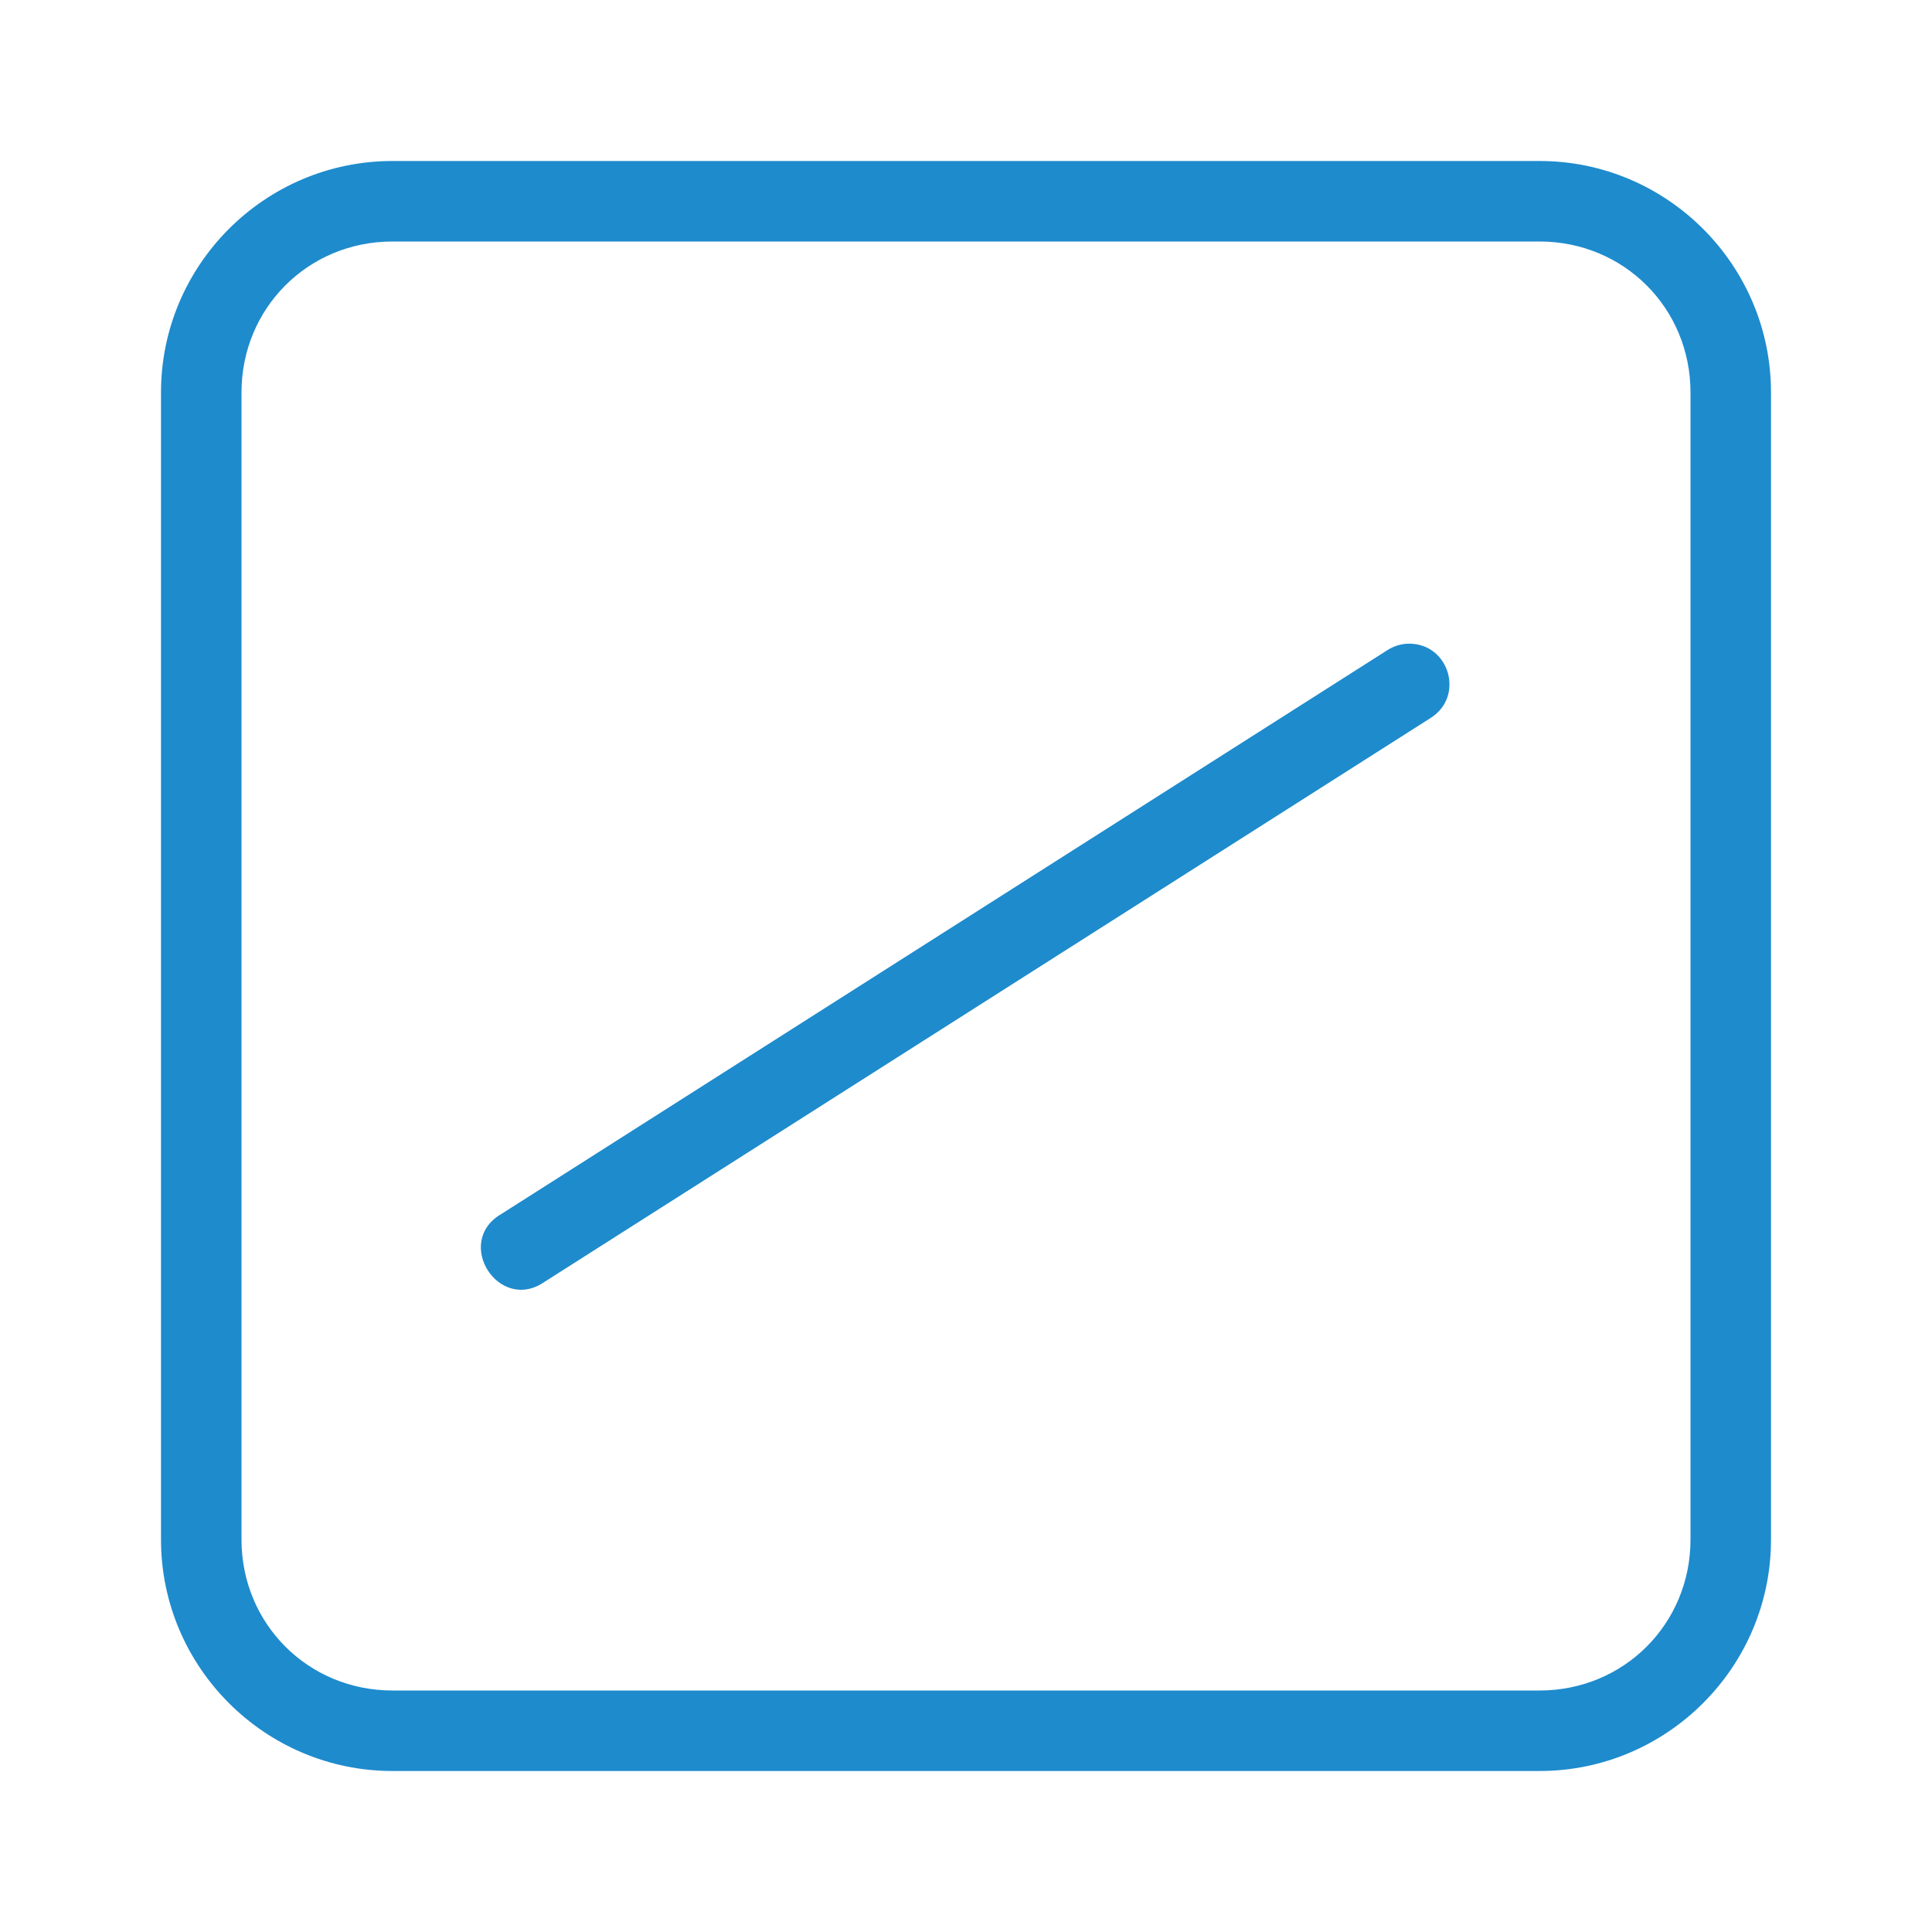
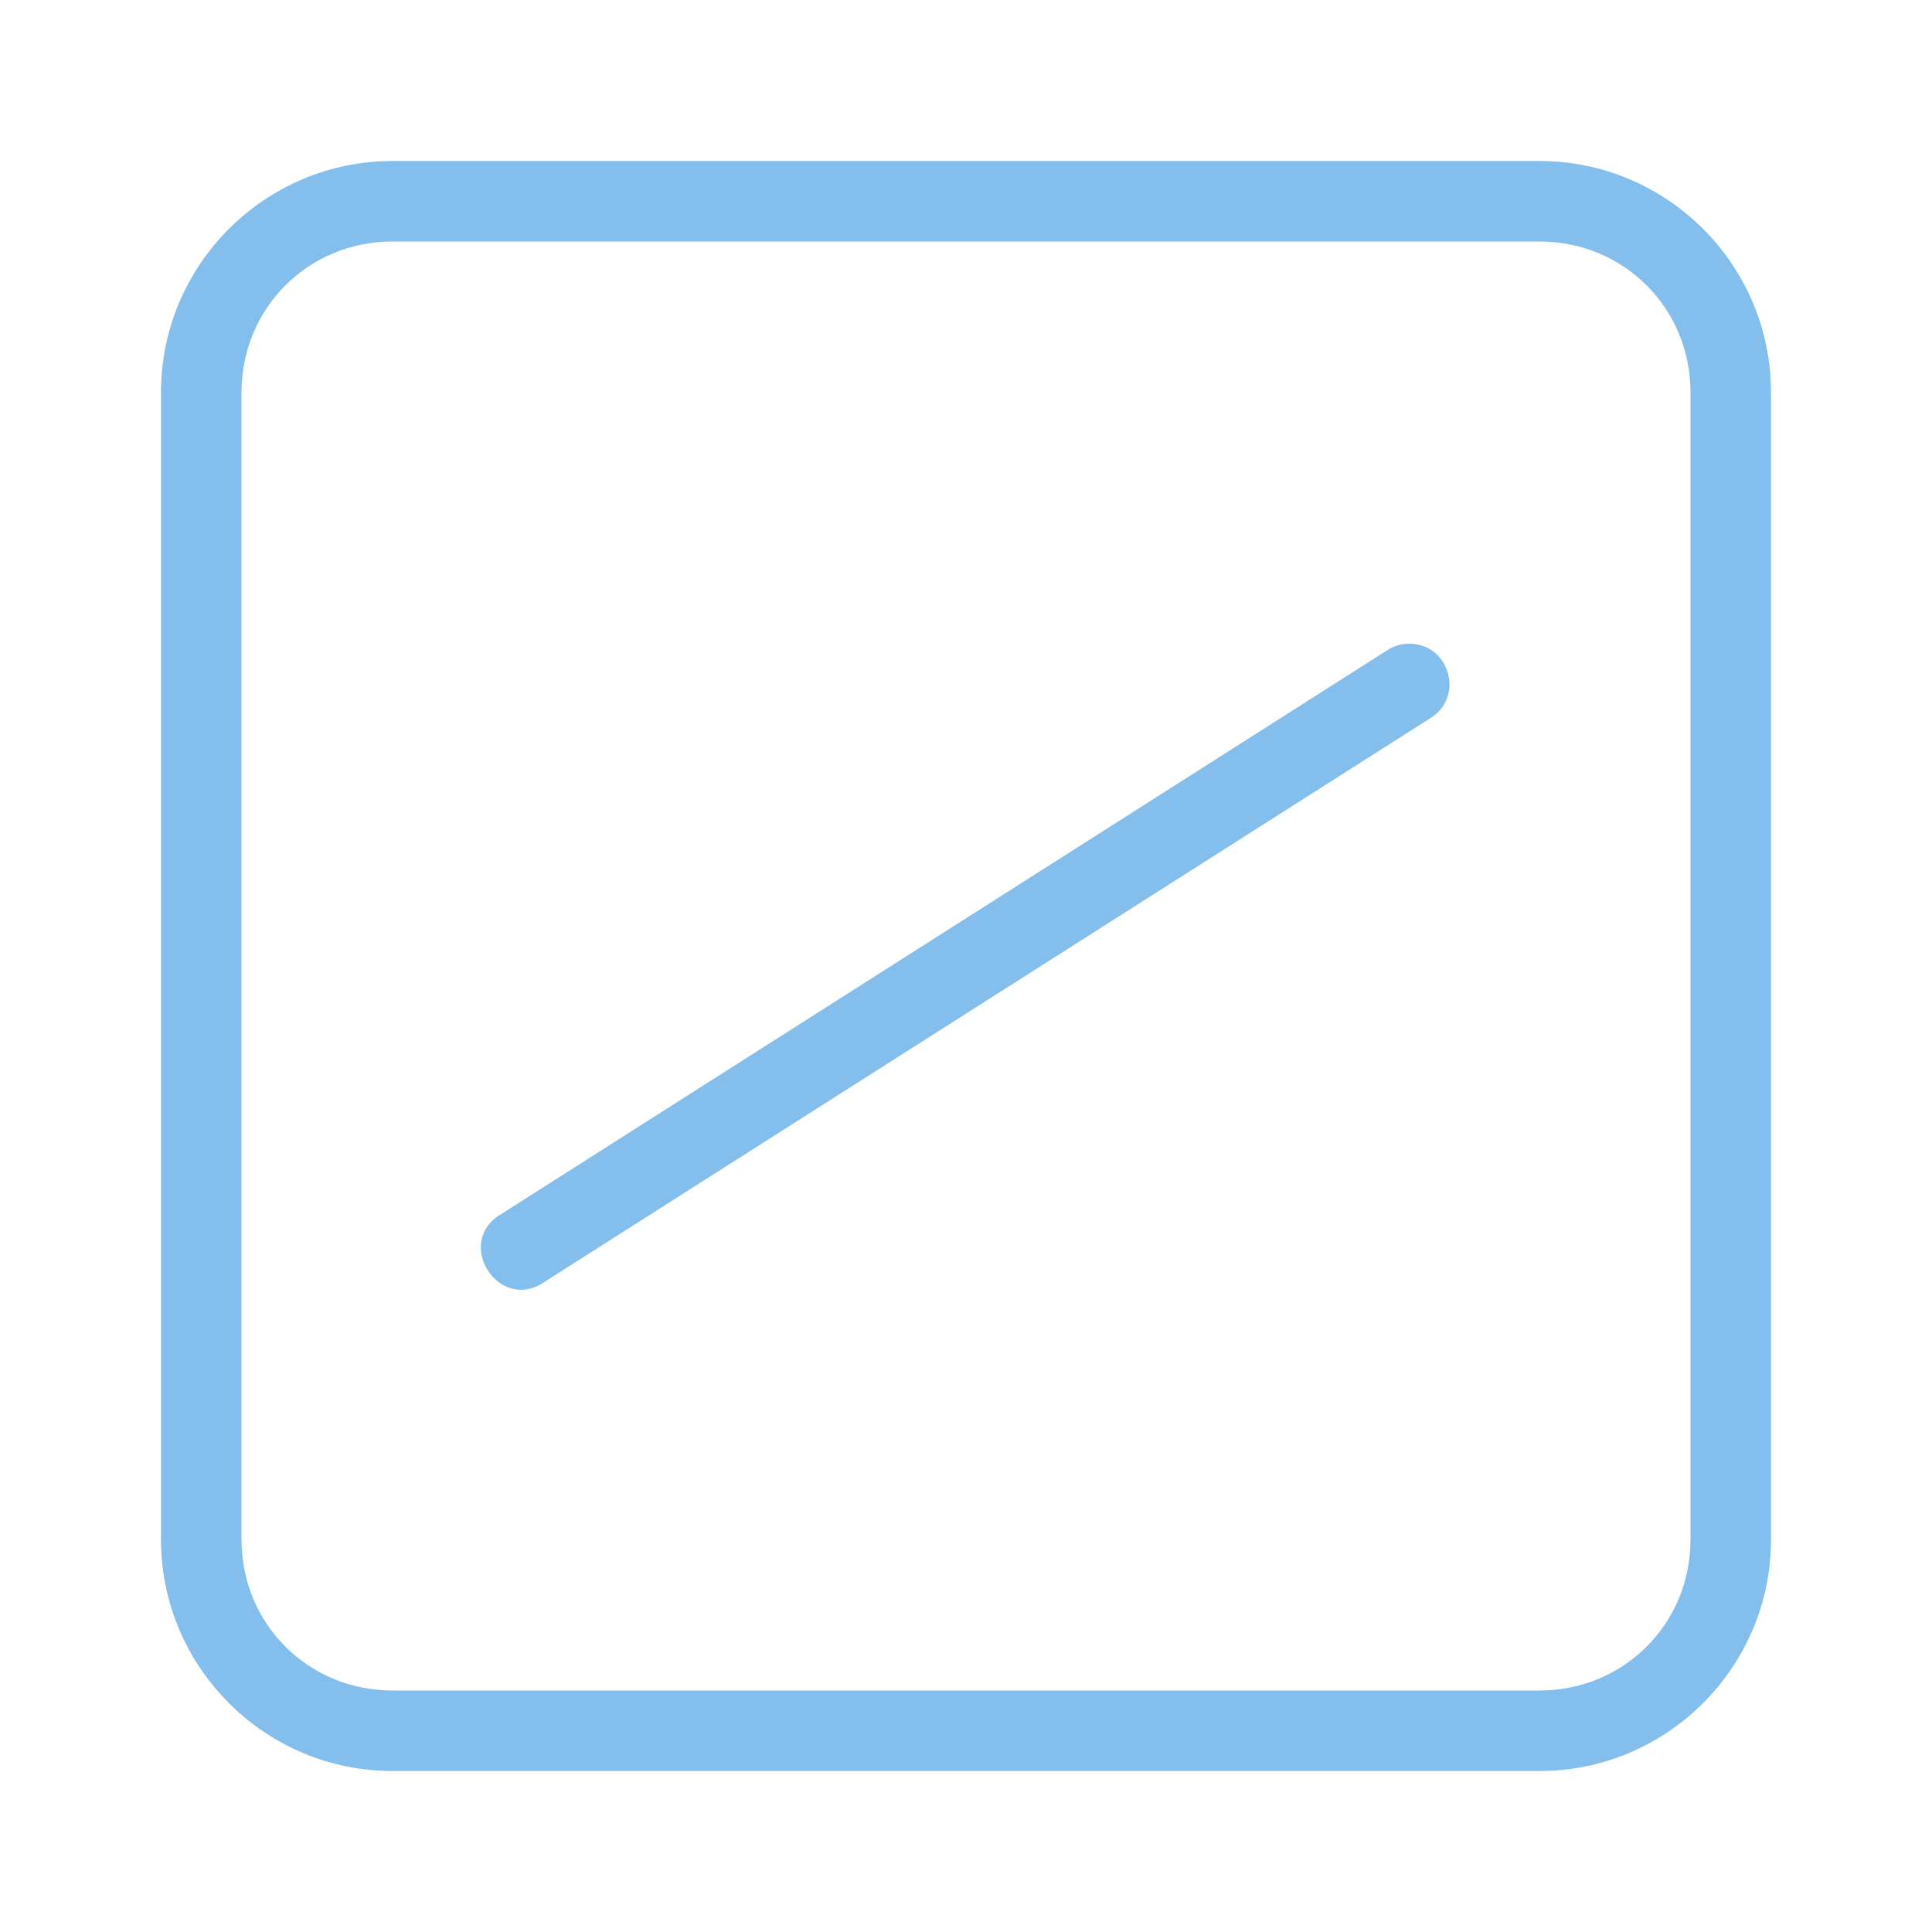
<svg xmlns="http://www.w3.org/2000/svg" viewBox="0 0 24 24">
-   <g fill="#1e8bcd">
+   <g fill="#83beec">
    <path d="m4.875 2c-1.584 0-2.875 1.291-2.875 2.875v14.25c0 1.584 1.291 2.875 2.875 2.875h14.25c1.584 0 2.875-1.291 2.875-2.875v-14.25c0-1.584-1.291-2.875-2.875-2.875zm0 1h14.25c1.047 0 1.875.828 1.875 1.875v14.25c0 1.047-.828 1.875-1.875 1.875h-14.25c-1.047 0-1.875-.828-1.875-1.875v-14.25c0-1.047.828-1.875 1.875-1.875z" />
    <path d="m17.5 7.996c-.095.001-.188.03-.268.082l-11 7c-.604.347-.036 1.242.535.844l11-7c.432-.266.239-.931-.268-.926z" />
  </g>
</svg>
